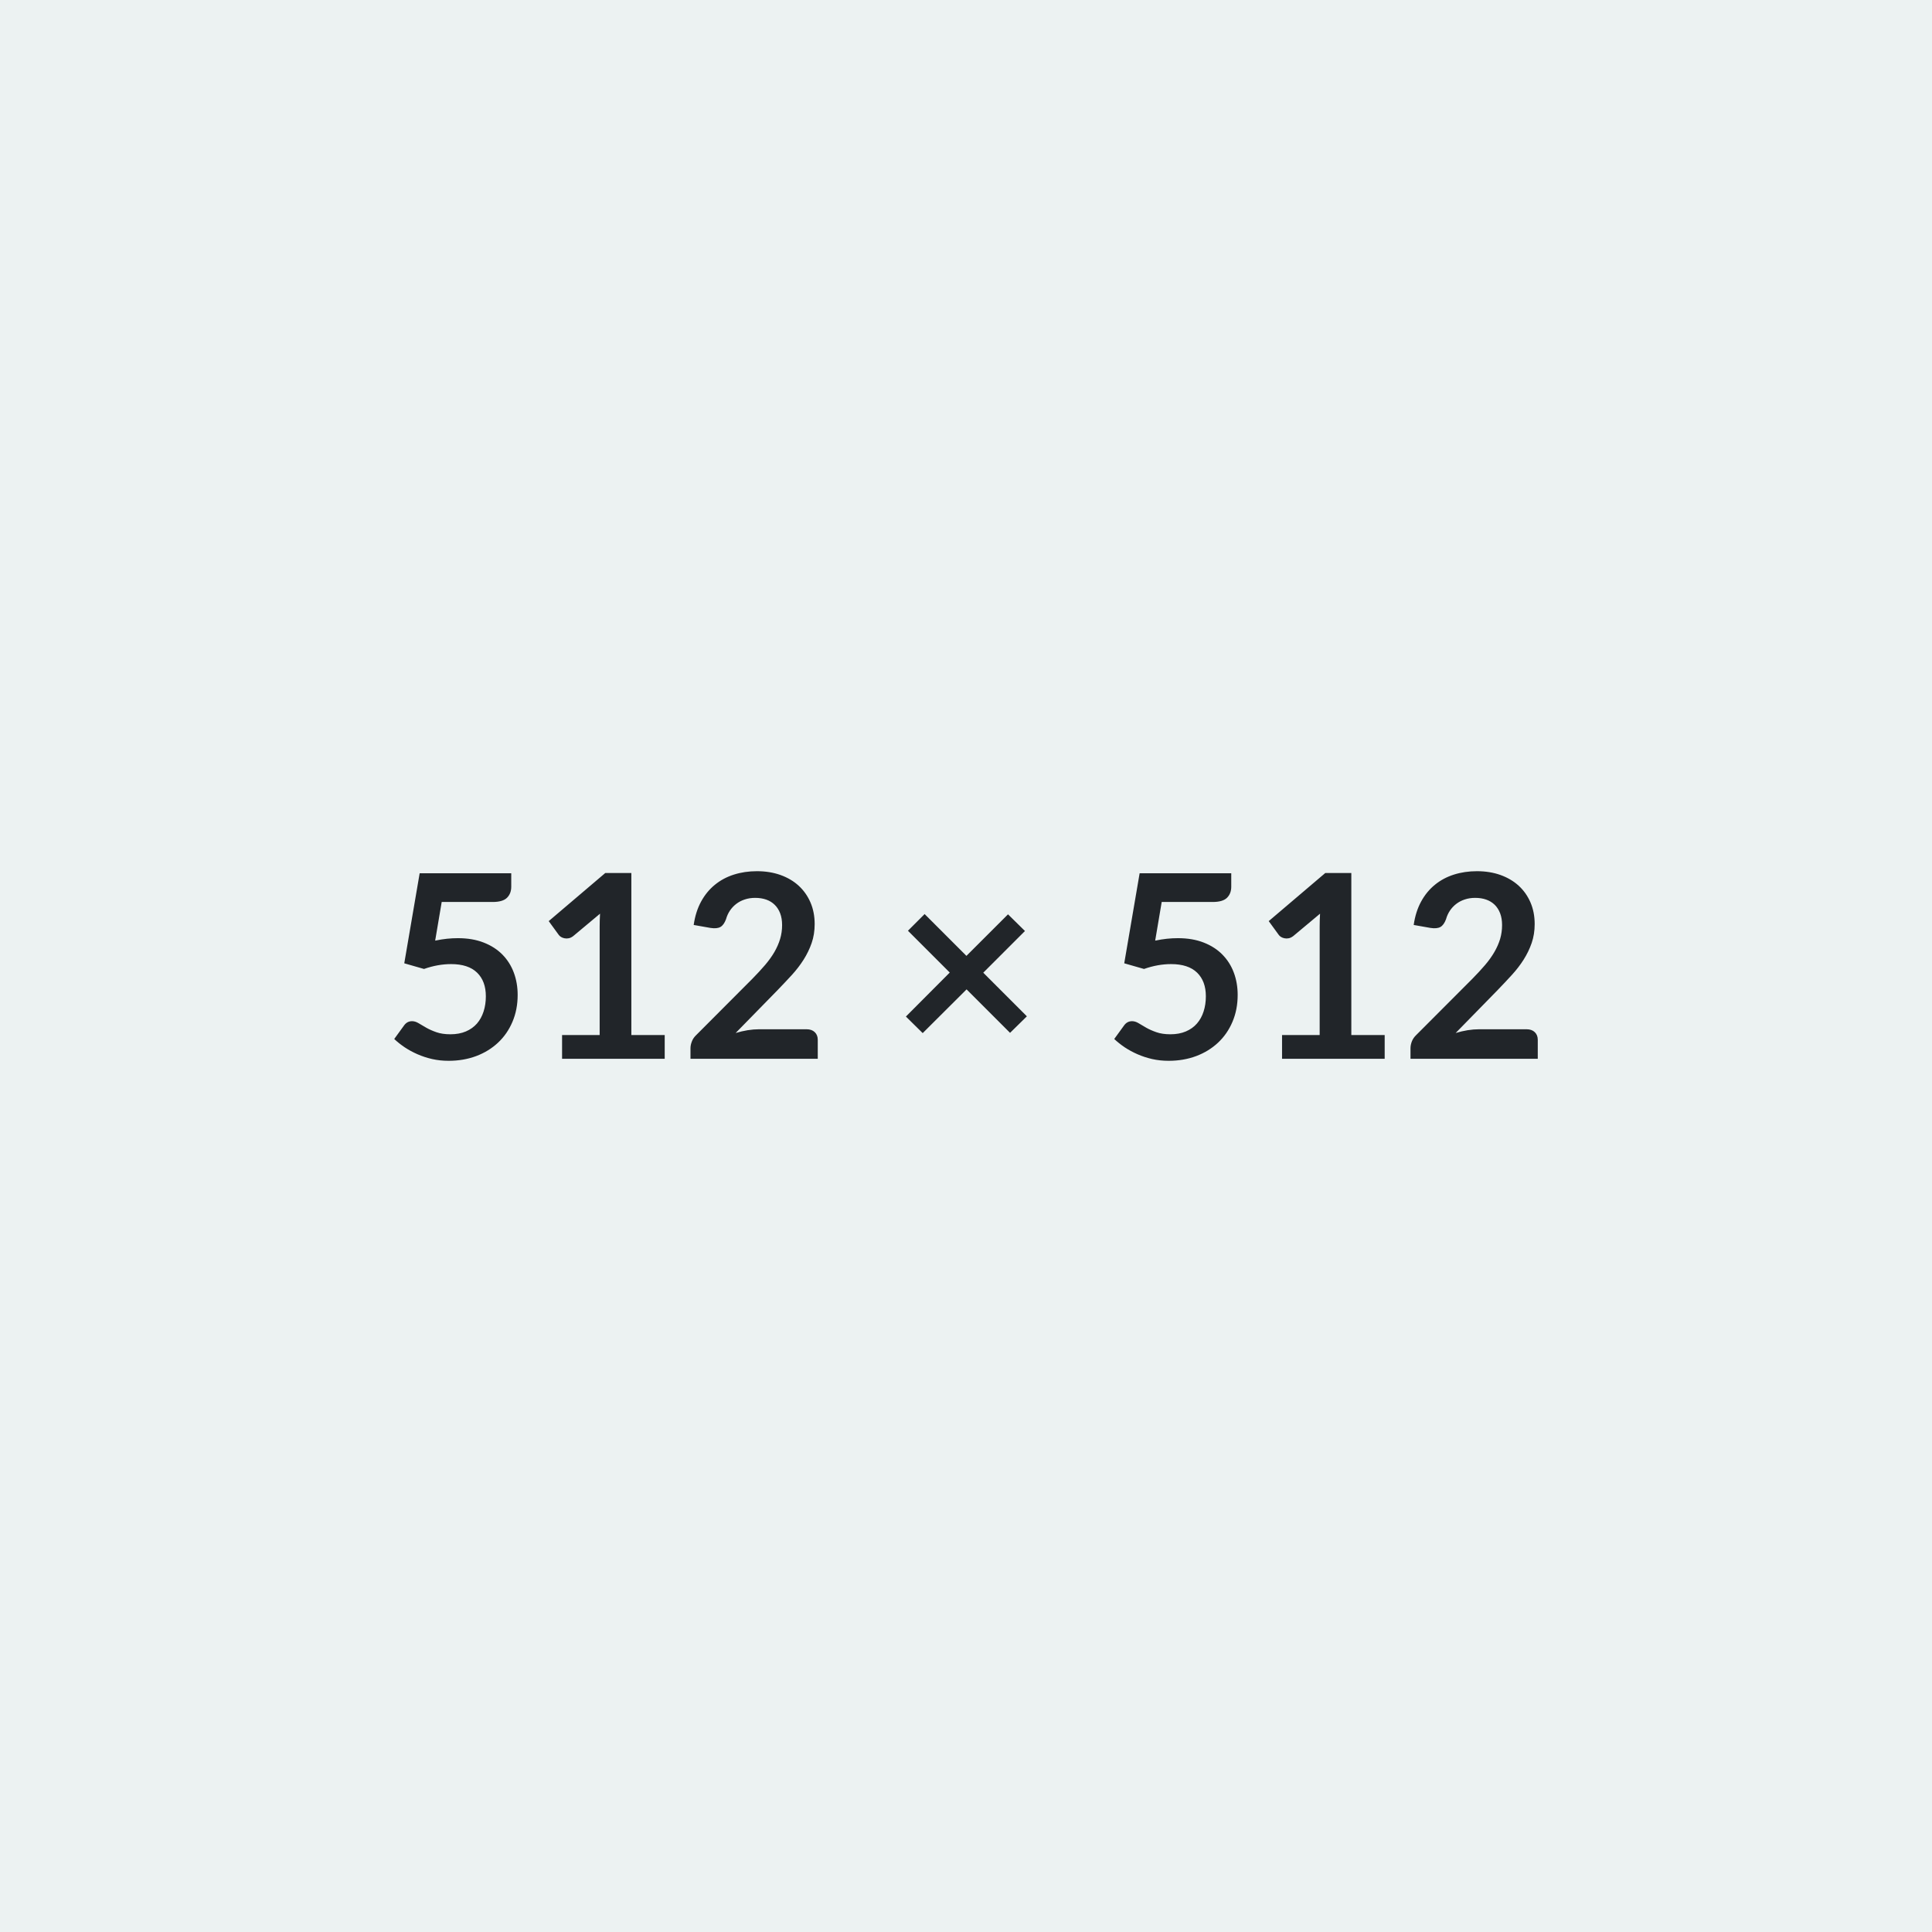
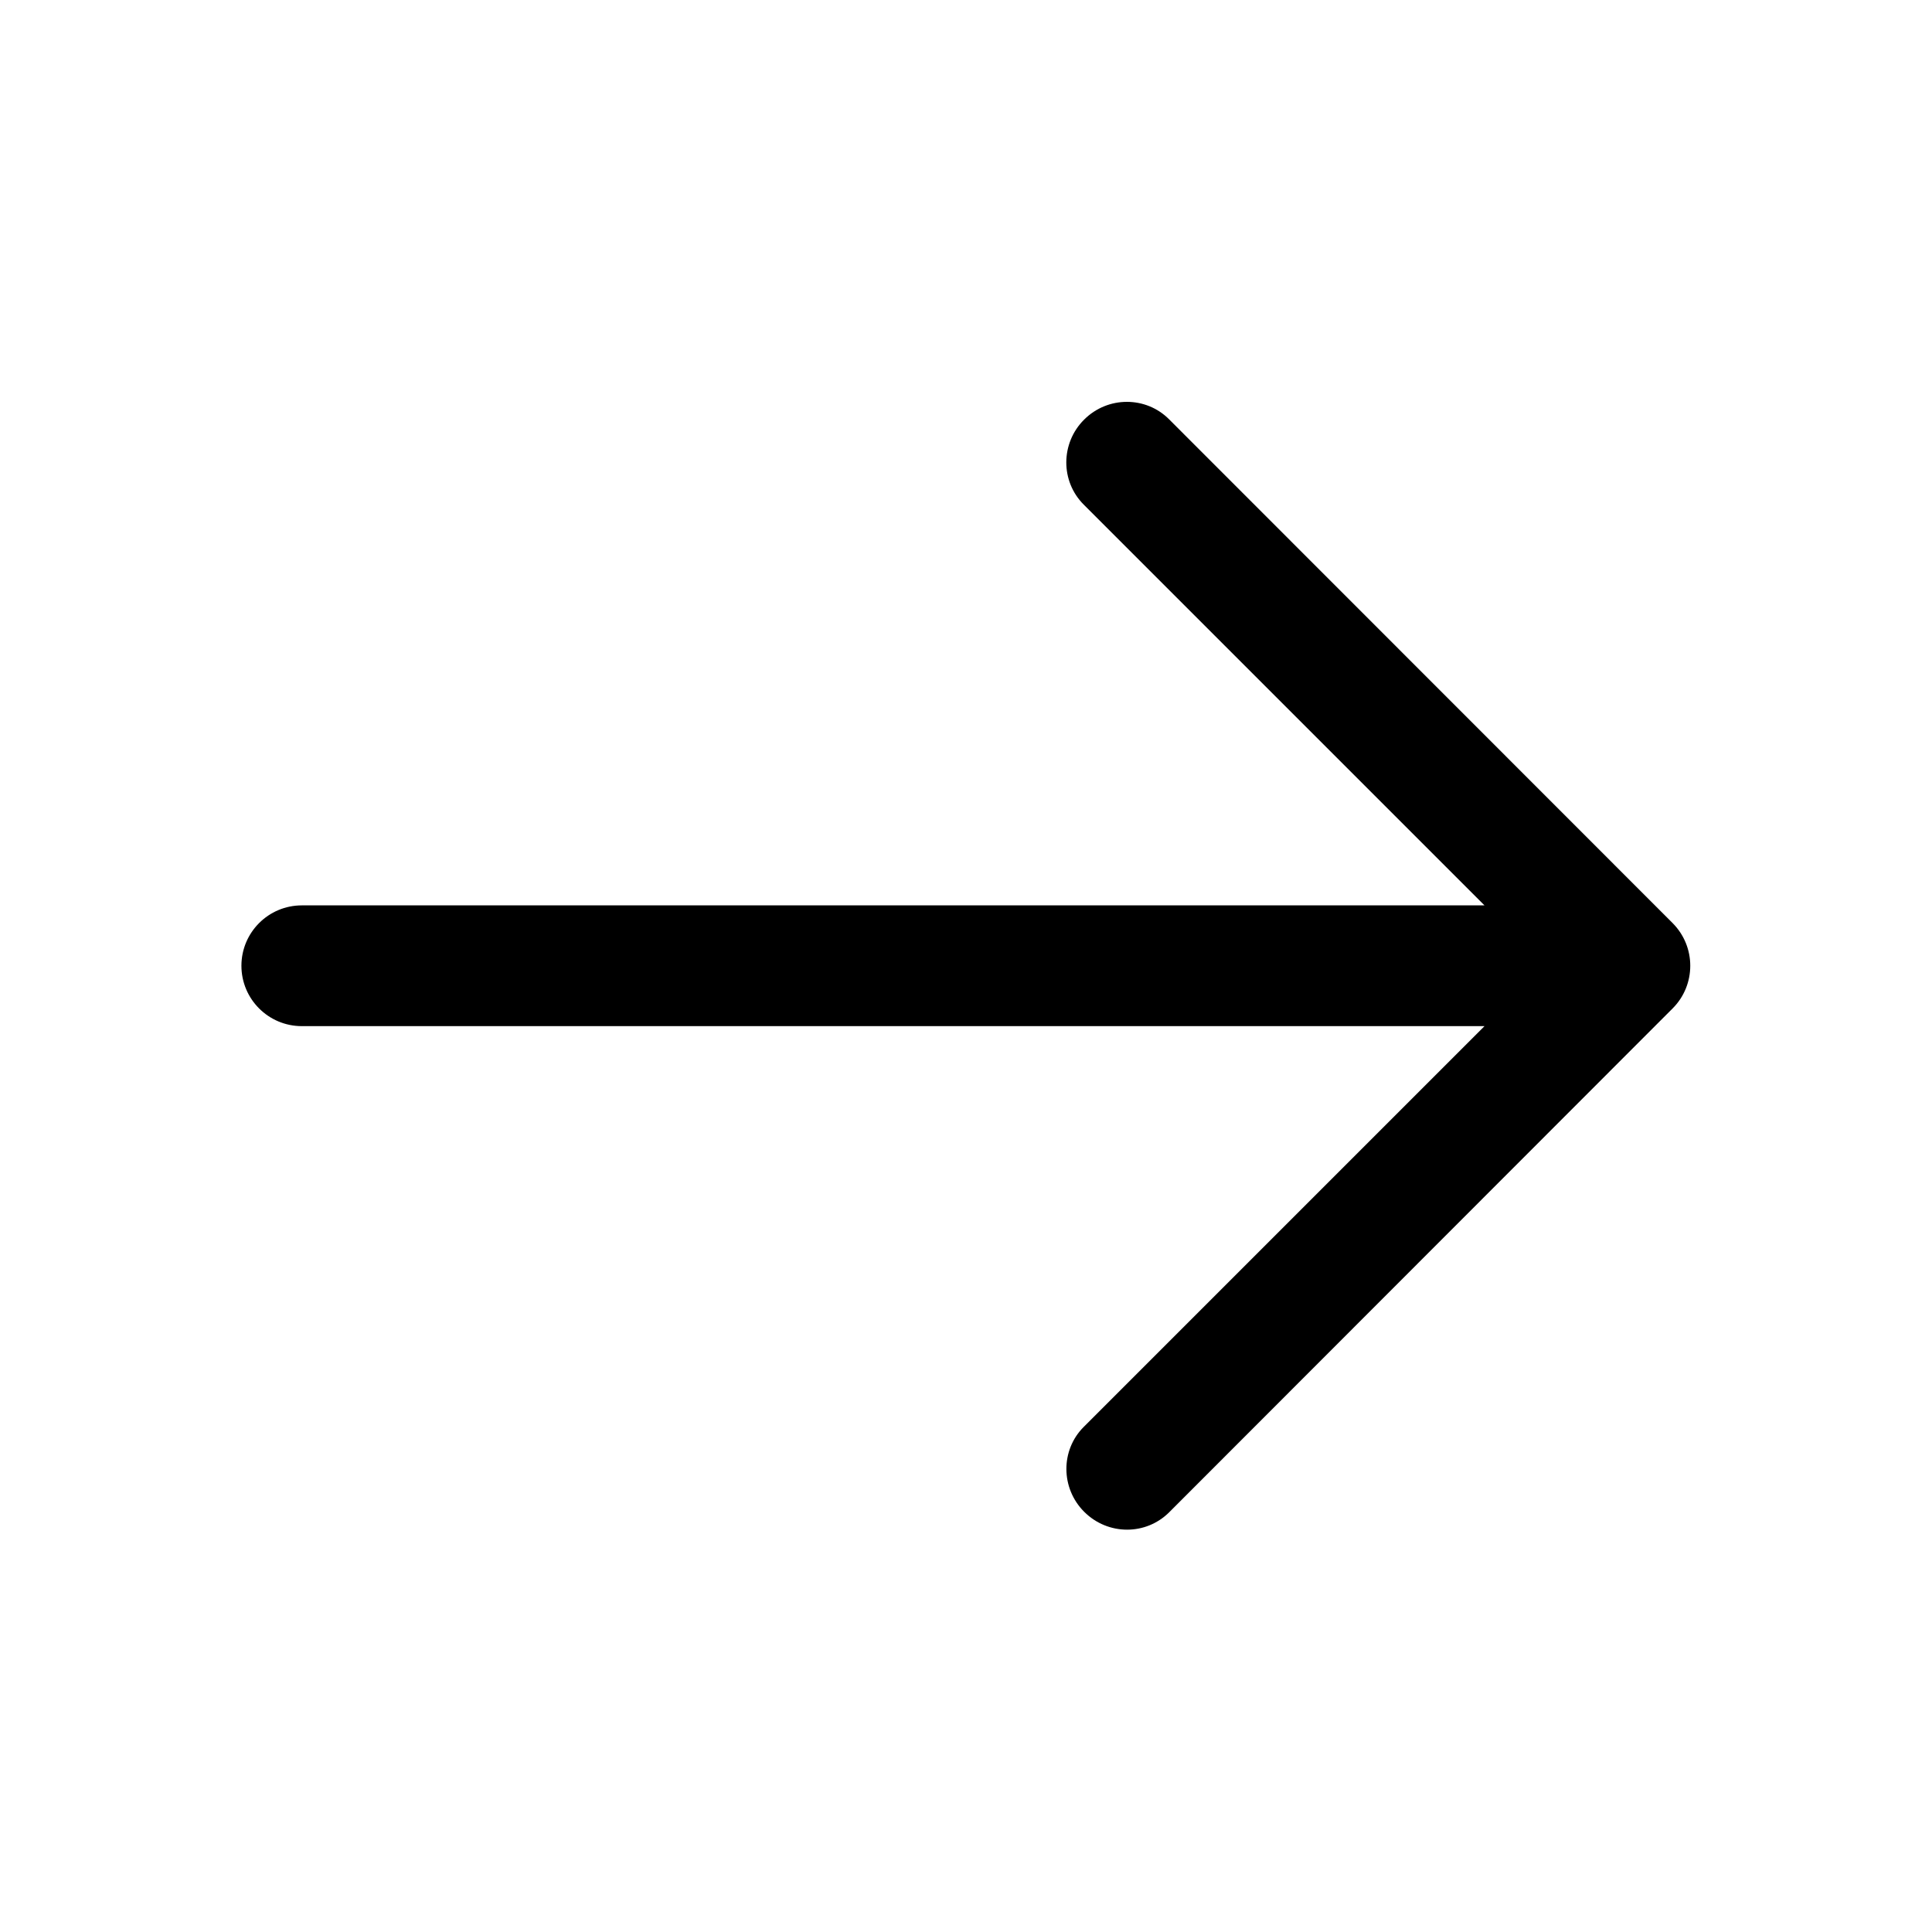
- <svg xmlns="http://www.w3.org/2000/svg" width="512" height="512" viewBox="0 0 512 512">
-   <rect width="100%" height="100%" fill="#ecf2f2" />
-   <path fill="#212529" d="m117.055 239.035-1.73 10.24q1.63-.34 3.13-.5 1.49-.15 2.89-.15 3.87 0 6.83 1.16 2.96 1.15 4.97 3.19 2 2.04 3.02 4.78t1.02 5.9q0 3.91-1.38 7.14-1.37 3.23-3.82 5.52-2.45 2.3-5.8 3.56-3.35 1.25-7.29 1.25-2.31 0-4.39-.47-2.07-.48-3.89-1.28t-3.37-1.83q-1.54-1.04-2.77-2.2l2.59-3.57q.81-1.15 2.14-1.15.85 0 1.73.54.89.55 2.03 1.19 1.14.65 2.68 1.19 1.55.55 3.73.55 2.31 0 4.08-.75 1.76-.75 2.94-2.09 1.17-1.35 1.76-3.2.6-1.85.6-4.03 0-4.01-2.33-6.27t-6.88-2.26q-3.51 0-7.18 1.29l-5.23-1.5 4.08-23.86h24.27v3.57q0 1.8-1.12 2.92t-3.81 1.12zm50.26 35.26h8.84v6.29h-27.2v-6.29h9.96v-28.66q0-1.7.1-3.5l-7.07 5.91q-.61.48-1.21.6-.59.12-1.12.01-.53-.1-.94-.35-.4-.26-.61-.56l-2.65-3.64 14.99-12.75h6.91zm33.83-1.53h12.61q1.36 0 2.16.76.8.77.8 2.03v5.03h-33.73v-2.79q0-.85.36-1.78.35-.94 1.14-1.69l14.92-14.96q1.87-1.9 3.35-3.63 1.48-1.74 2.47-3.44.98-1.7 1.51-3.45t.53-3.69q0-1.77-.51-3.11t-1.45-2.26q-.93-.92-2.24-1.38t-2.94-.46q-1.5 0-2.78.43-1.27.42-2.26 1.19-.98.76-1.66 1.78t-1.02 2.25q-.58 1.56-1.5 2.07t-2.65.24l-4.42-.78q.51-3.54 1.97-6.21t3.66-4.45q2.19-1.79 5.03-2.69t6.1-.9q3.4 0 6.22 1 2.83 1.01 4.83 2.84 2.01 1.84 3.13 4.42 1.12 2.59 1.12 5.75 0 2.72-.8 5.03t-2.14 4.42-3.14 4.08q-1.81 1.97-3.78 4.01l-11.08 11.33q1.6-.48 3.18-.74 1.58-.25 3.01-.25m70.99-3.43-4.46 4.38-11.52-11.52-11.63 11.59-4.45-4.39 11.62-11.66-11.08-11.08 4.42-4.42 11.08 11.08 11.02-11.01 4.49 4.42-11.05 11.05zm35.73-30.3-1.73 10.24q1.63-.34 3.13-.5 1.49-.15 2.89-.15 3.87 0 6.83 1.16 2.96 1.15 4.96 3.19 2.01 2.04 3.03 4.78t1.02 5.9q0 3.91-1.38 7.14-1.37 3.23-3.82 5.52-2.45 2.3-5.8 3.56-3.35 1.25-7.29 1.25-2.31 0-4.39-.47-2.07-.48-3.89-1.28t-3.37-1.83q-1.54-1.04-2.77-2.2l2.59-3.57q.81-1.15 2.14-1.15.85 0 1.73.54.89.55 2.02 1.19 1.14.65 2.69 1.19 1.55.55 3.72.55 2.32 0 4.08-.75 1.77-.75 2.94-2.09 1.18-1.35 1.77-3.2.6-1.85.6-4.03 0-4.01-2.33-6.27t-6.89-2.26q-3.5 0-7.17 1.29l-5.24-1.5 4.08-23.86h24.28v3.57q0 1.8-1.12 2.92t-3.81 1.12zm50.25 35.26h8.84v6.29h-27.2v-6.29h9.97v-28.66q0-1.7.1-3.5l-7.07 5.91q-.62.48-1.21.6-.6.12-1.12.01-.53-.1-.94-.35-.41-.26-.61-.56l-2.65-3.64 14.99-12.75h6.9zm33.83-1.53h12.62q1.36 0 2.16.76.8.77.8 2.03v5.03h-33.73v-2.79q0-.85.35-1.78.36-.94 1.14-1.69l14.93-14.96q1.87-1.9 3.35-3.63 1.48-1.74 2.46-3.44.99-1.7 1.52-3.45.52-1.75.52-3.69 0-1.77-.51-3.11t-1.44-2.26q-.94-.92-2.25-1.38-1.3-.46-2.94-.46-1.49 0-2.77.43-1.27.42-2.26 1.19-.98.76-1.66 1.78t-1.02 2.25q-.58 1.56-1.5 2.07t-2.65.24l-4.42-.78q.51-3.54 1.97-6.21t3.66-4.45q2.19-1.79 5.03-2.69t6.1-.9q3.4 0 6.22 1 2.82 1.01 4.83 2.84 2.01 1.84 3.13 4.42 1.12 2.59 1.12 5.75 0 2.72-.8 5.03t-2.14 4.42-3.15 4.08q-1.8 1.97-3.77 4.01l-11.08 11.33q1.59-.48 3.17-.74 1.59-.25 3.01-.25" />
+ <svg xmlns="http://www.w3.org/2000/svg" clip-rule="evenodd" fill-rule="evenodd" stroke-linejoin="round" stroke-miterlimit="2" viewBox="0 0 24 24">
+   <path d="m14.523 18.787s4.501-4.505 6.255-6.26c.146-.146.219-.338.219-.53s-.073-.383-.219-.53c-1.753-1.754-6.255-6.258-6.255-6.258-.144-.145-.334-.217-.524-.217-.193 0-.385.074-.532.221-.293.292-.295.766-.004 1.056l4.978 4.978h-14.692c-.414 0-.75.336-.75.75s.336.75.75.75h14.692l-4.979 4.979c-.289.289-.286.762.006 1.054.148.148.341.222.533.222.19 0 .378-.072.522-.215z" fill-rule="nonzero" />
</svg>
